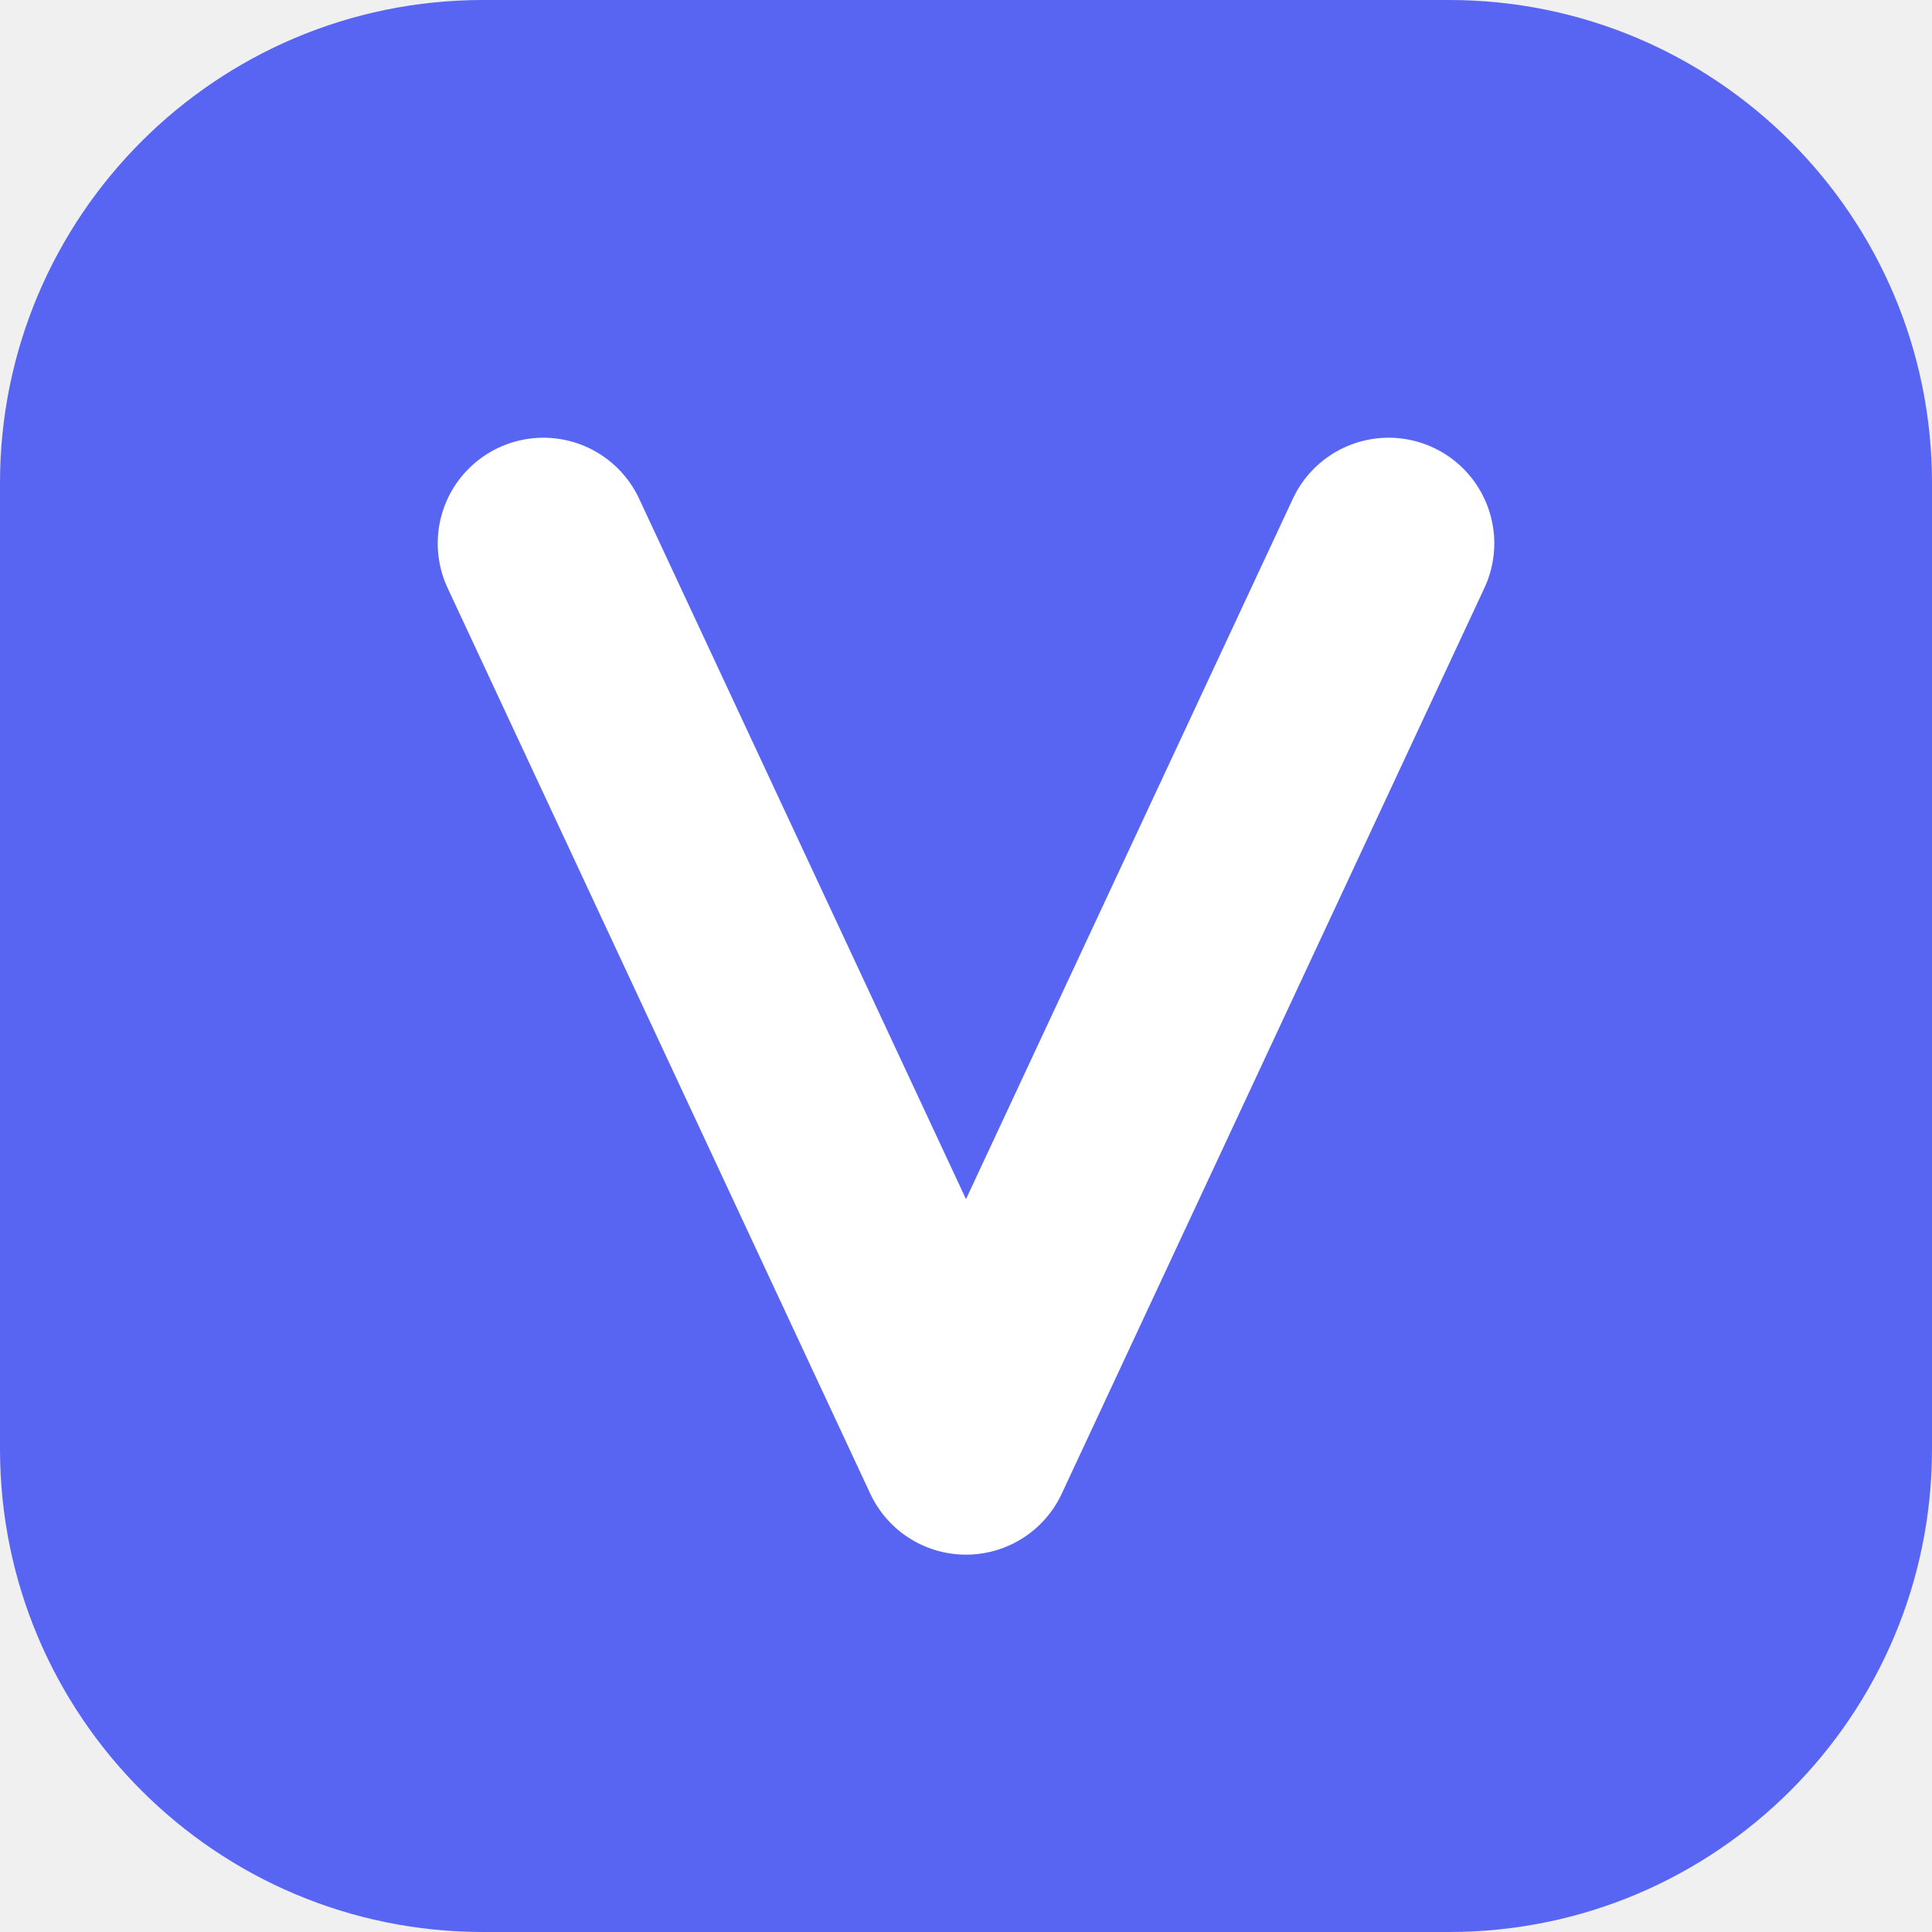
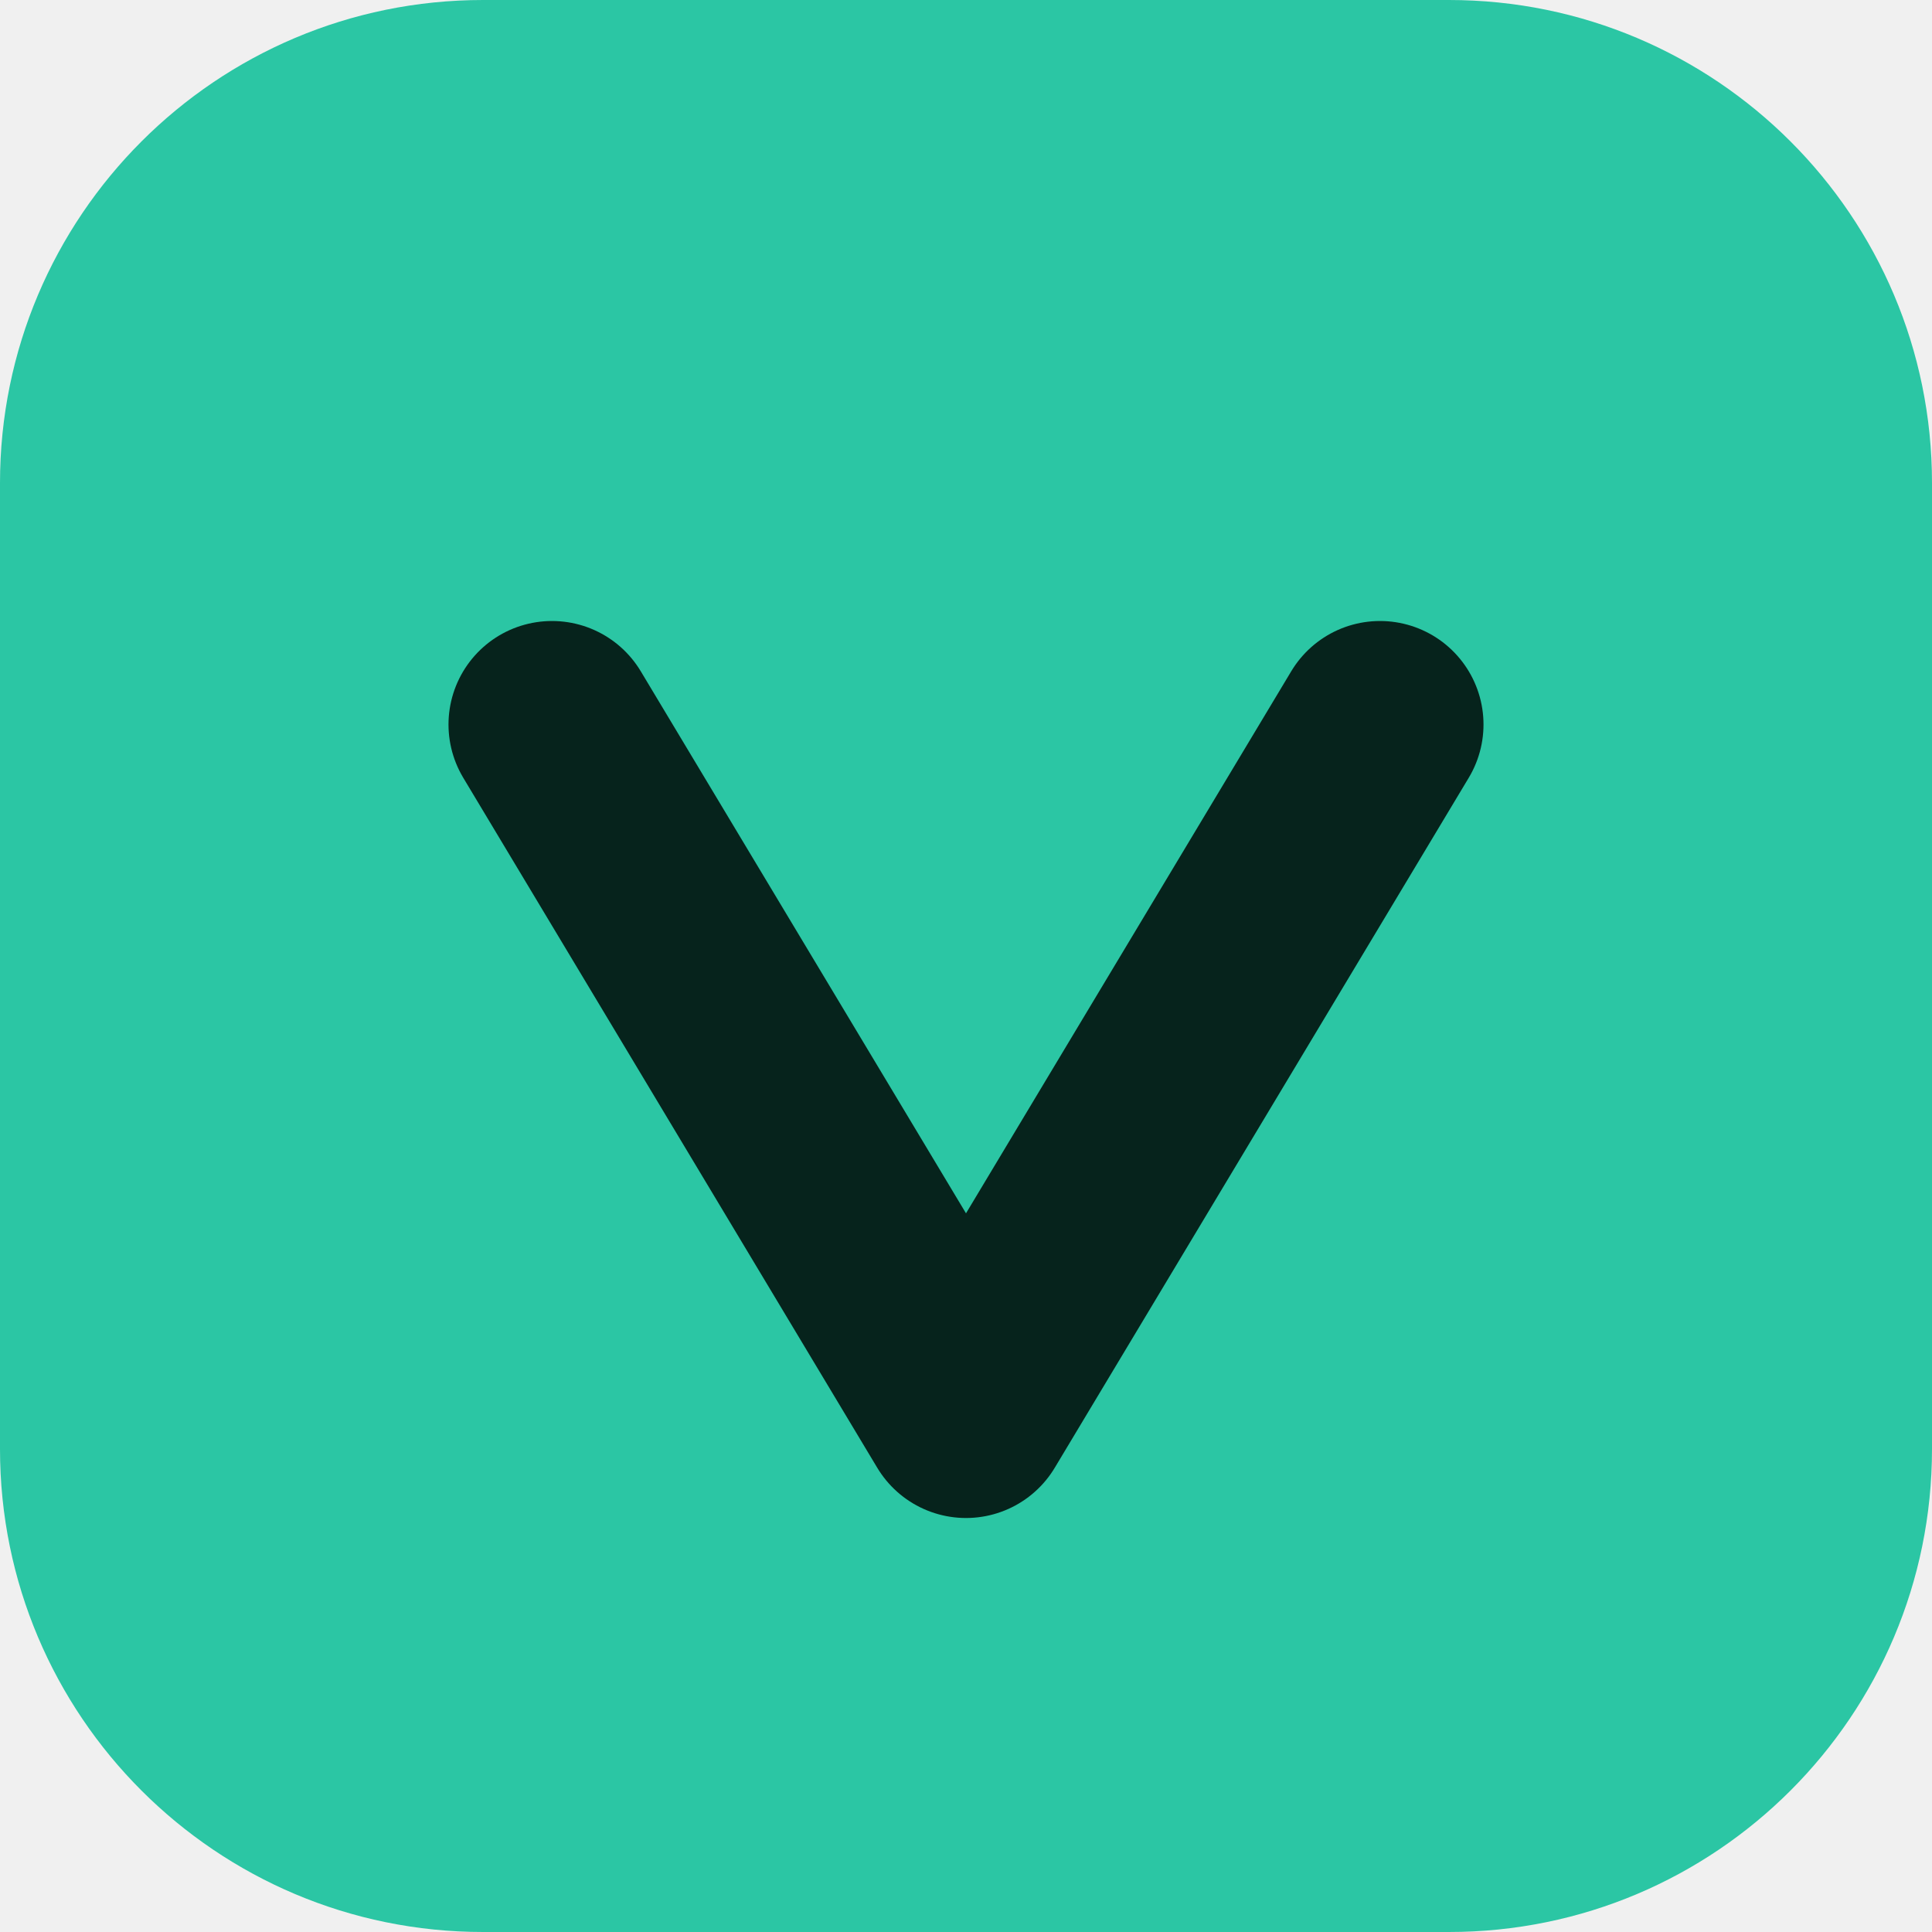
- <svg xmlns="http://www.w3.org/2000/svg" viewBox="0 0 64 64">
-   <rect width="64" height="64" rx="16" fill="#5865f2" />
-   <path d="M18 18l14 30 14-30" fill="none" stroke="#fff" stroke-width="7" stroke-linecap="round" stroke-linejoin="round" />
+ <svg xmlns="http://www.w3.org/2000/svg" viewBox="0 0 56 56">
+   <rect width="56" height="56" rx="14" fill="#2BC6A4" />
+   <path d="M16 21 28 41 40 21" fill="none" stroke="#06231C" stroke-width="6" stroke-linecap="round" stroke-linejoin="round" />
</svg>
